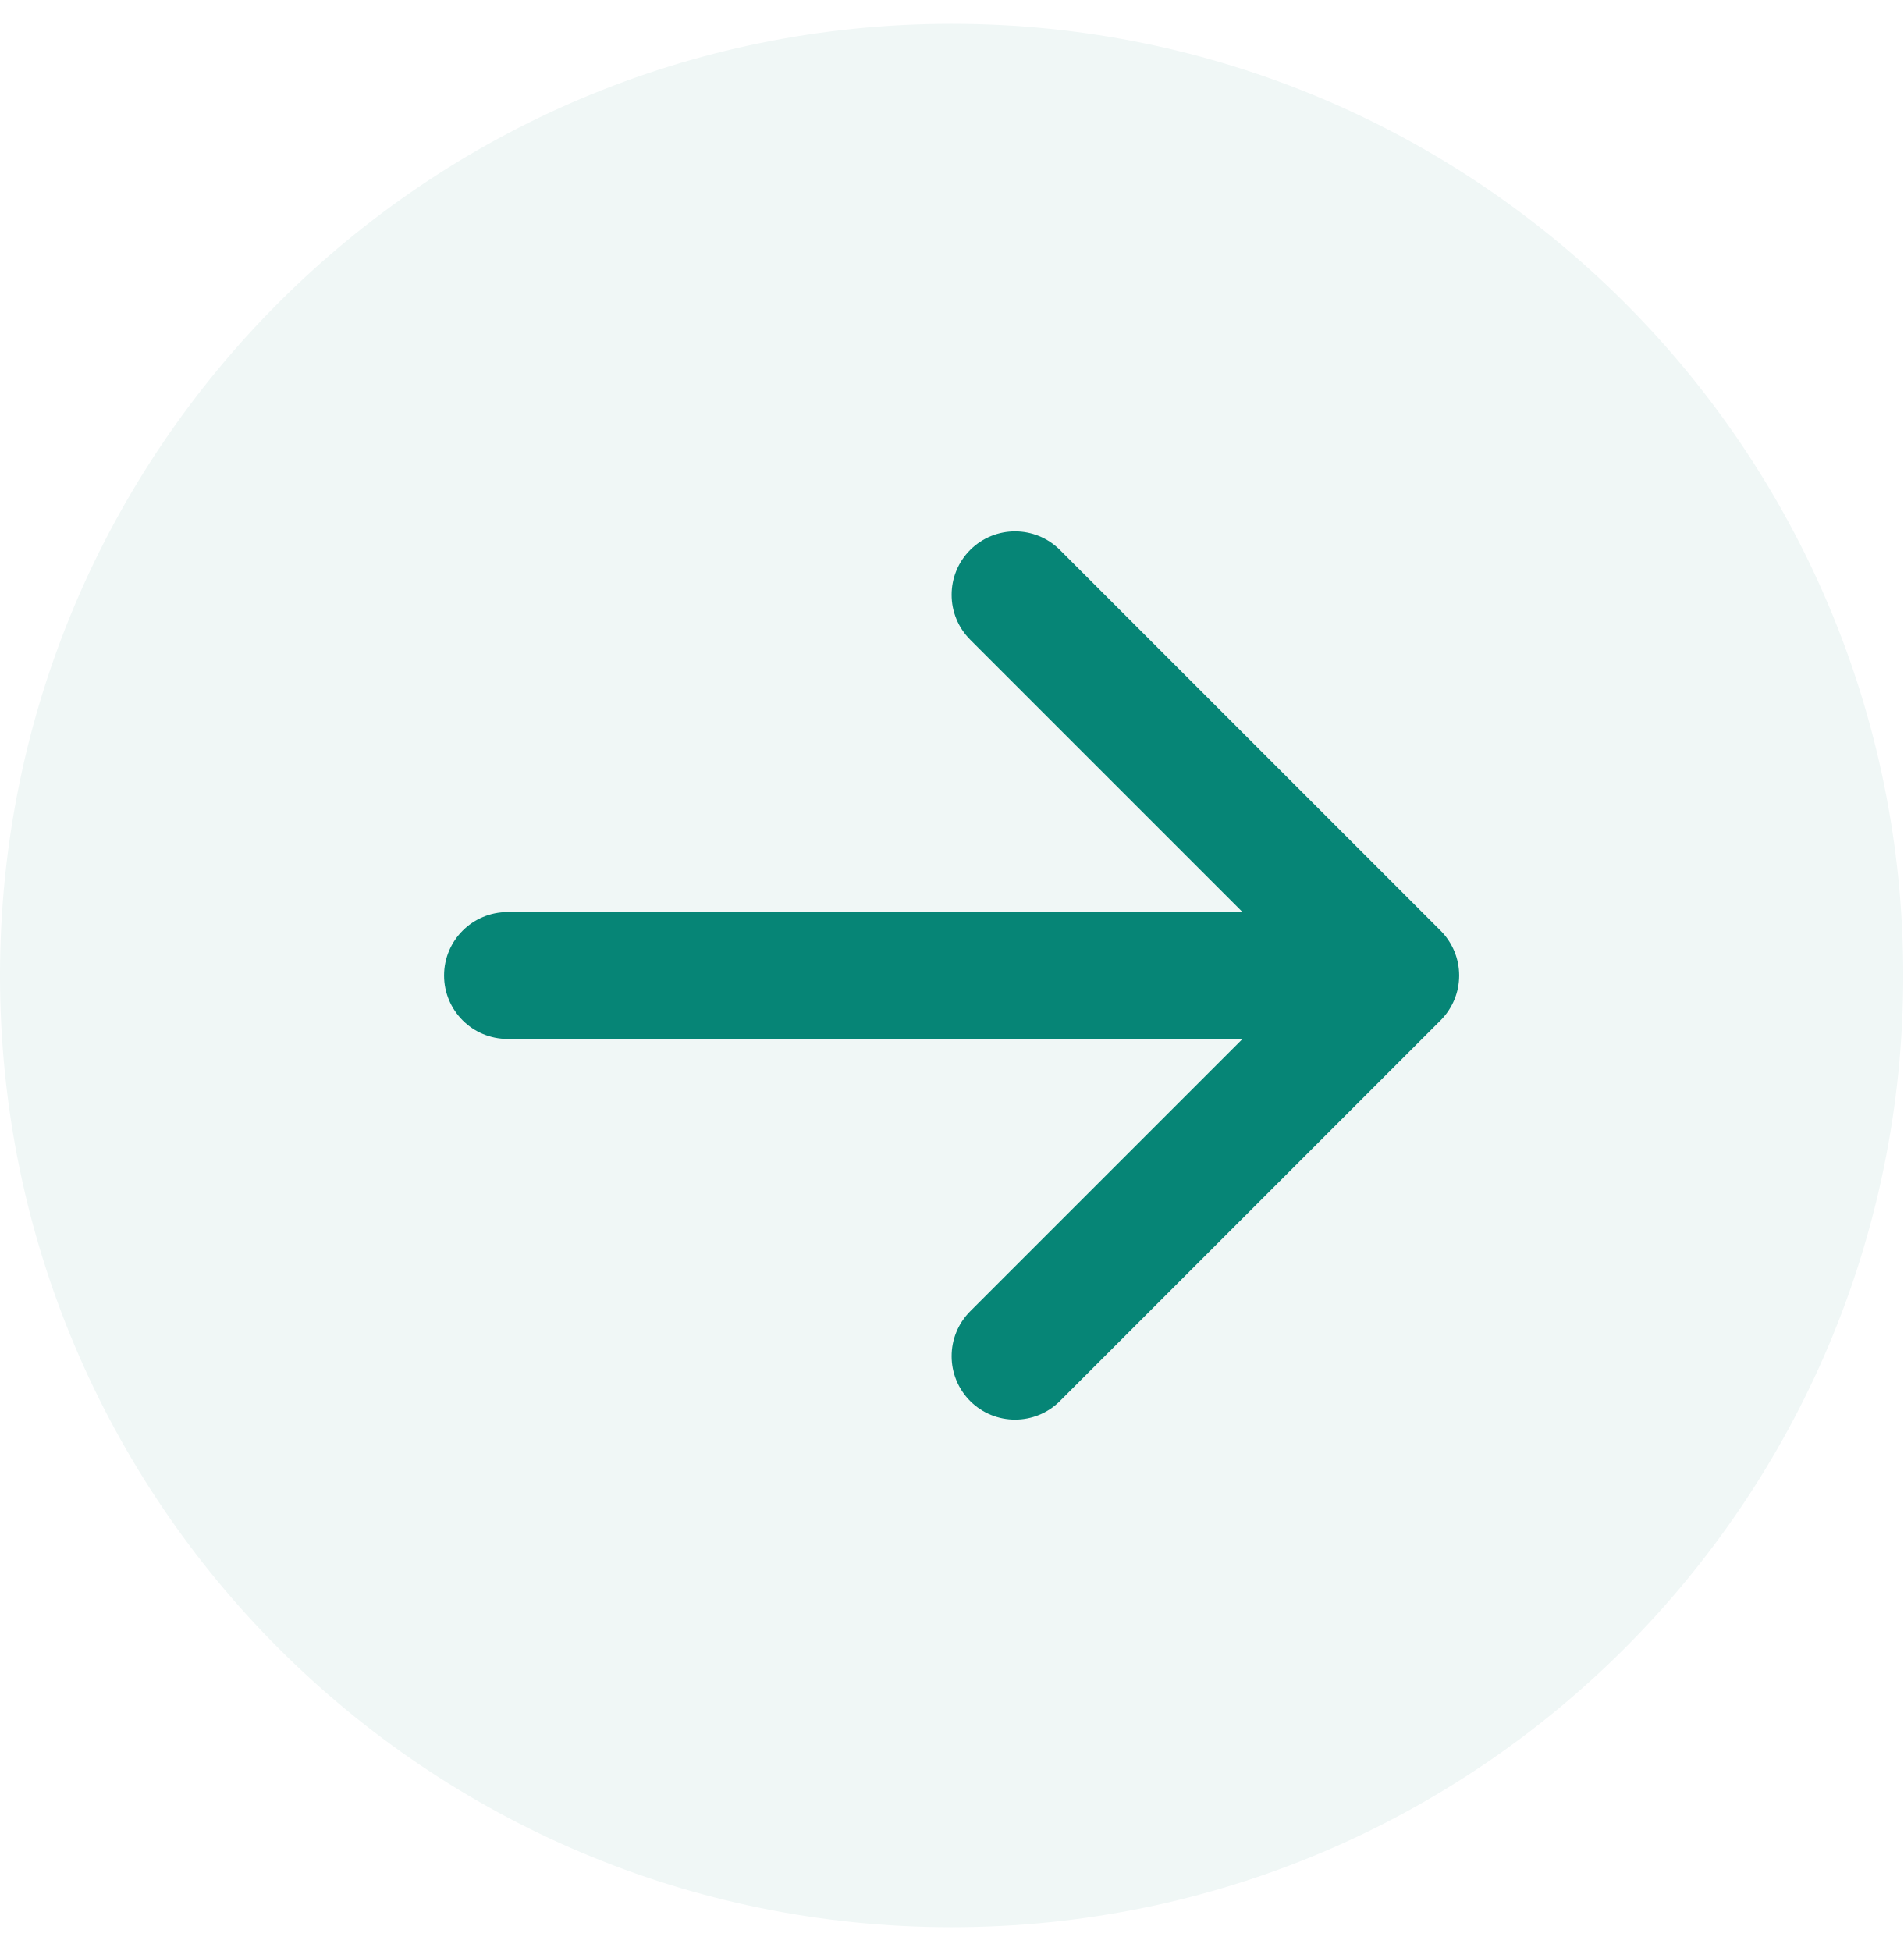
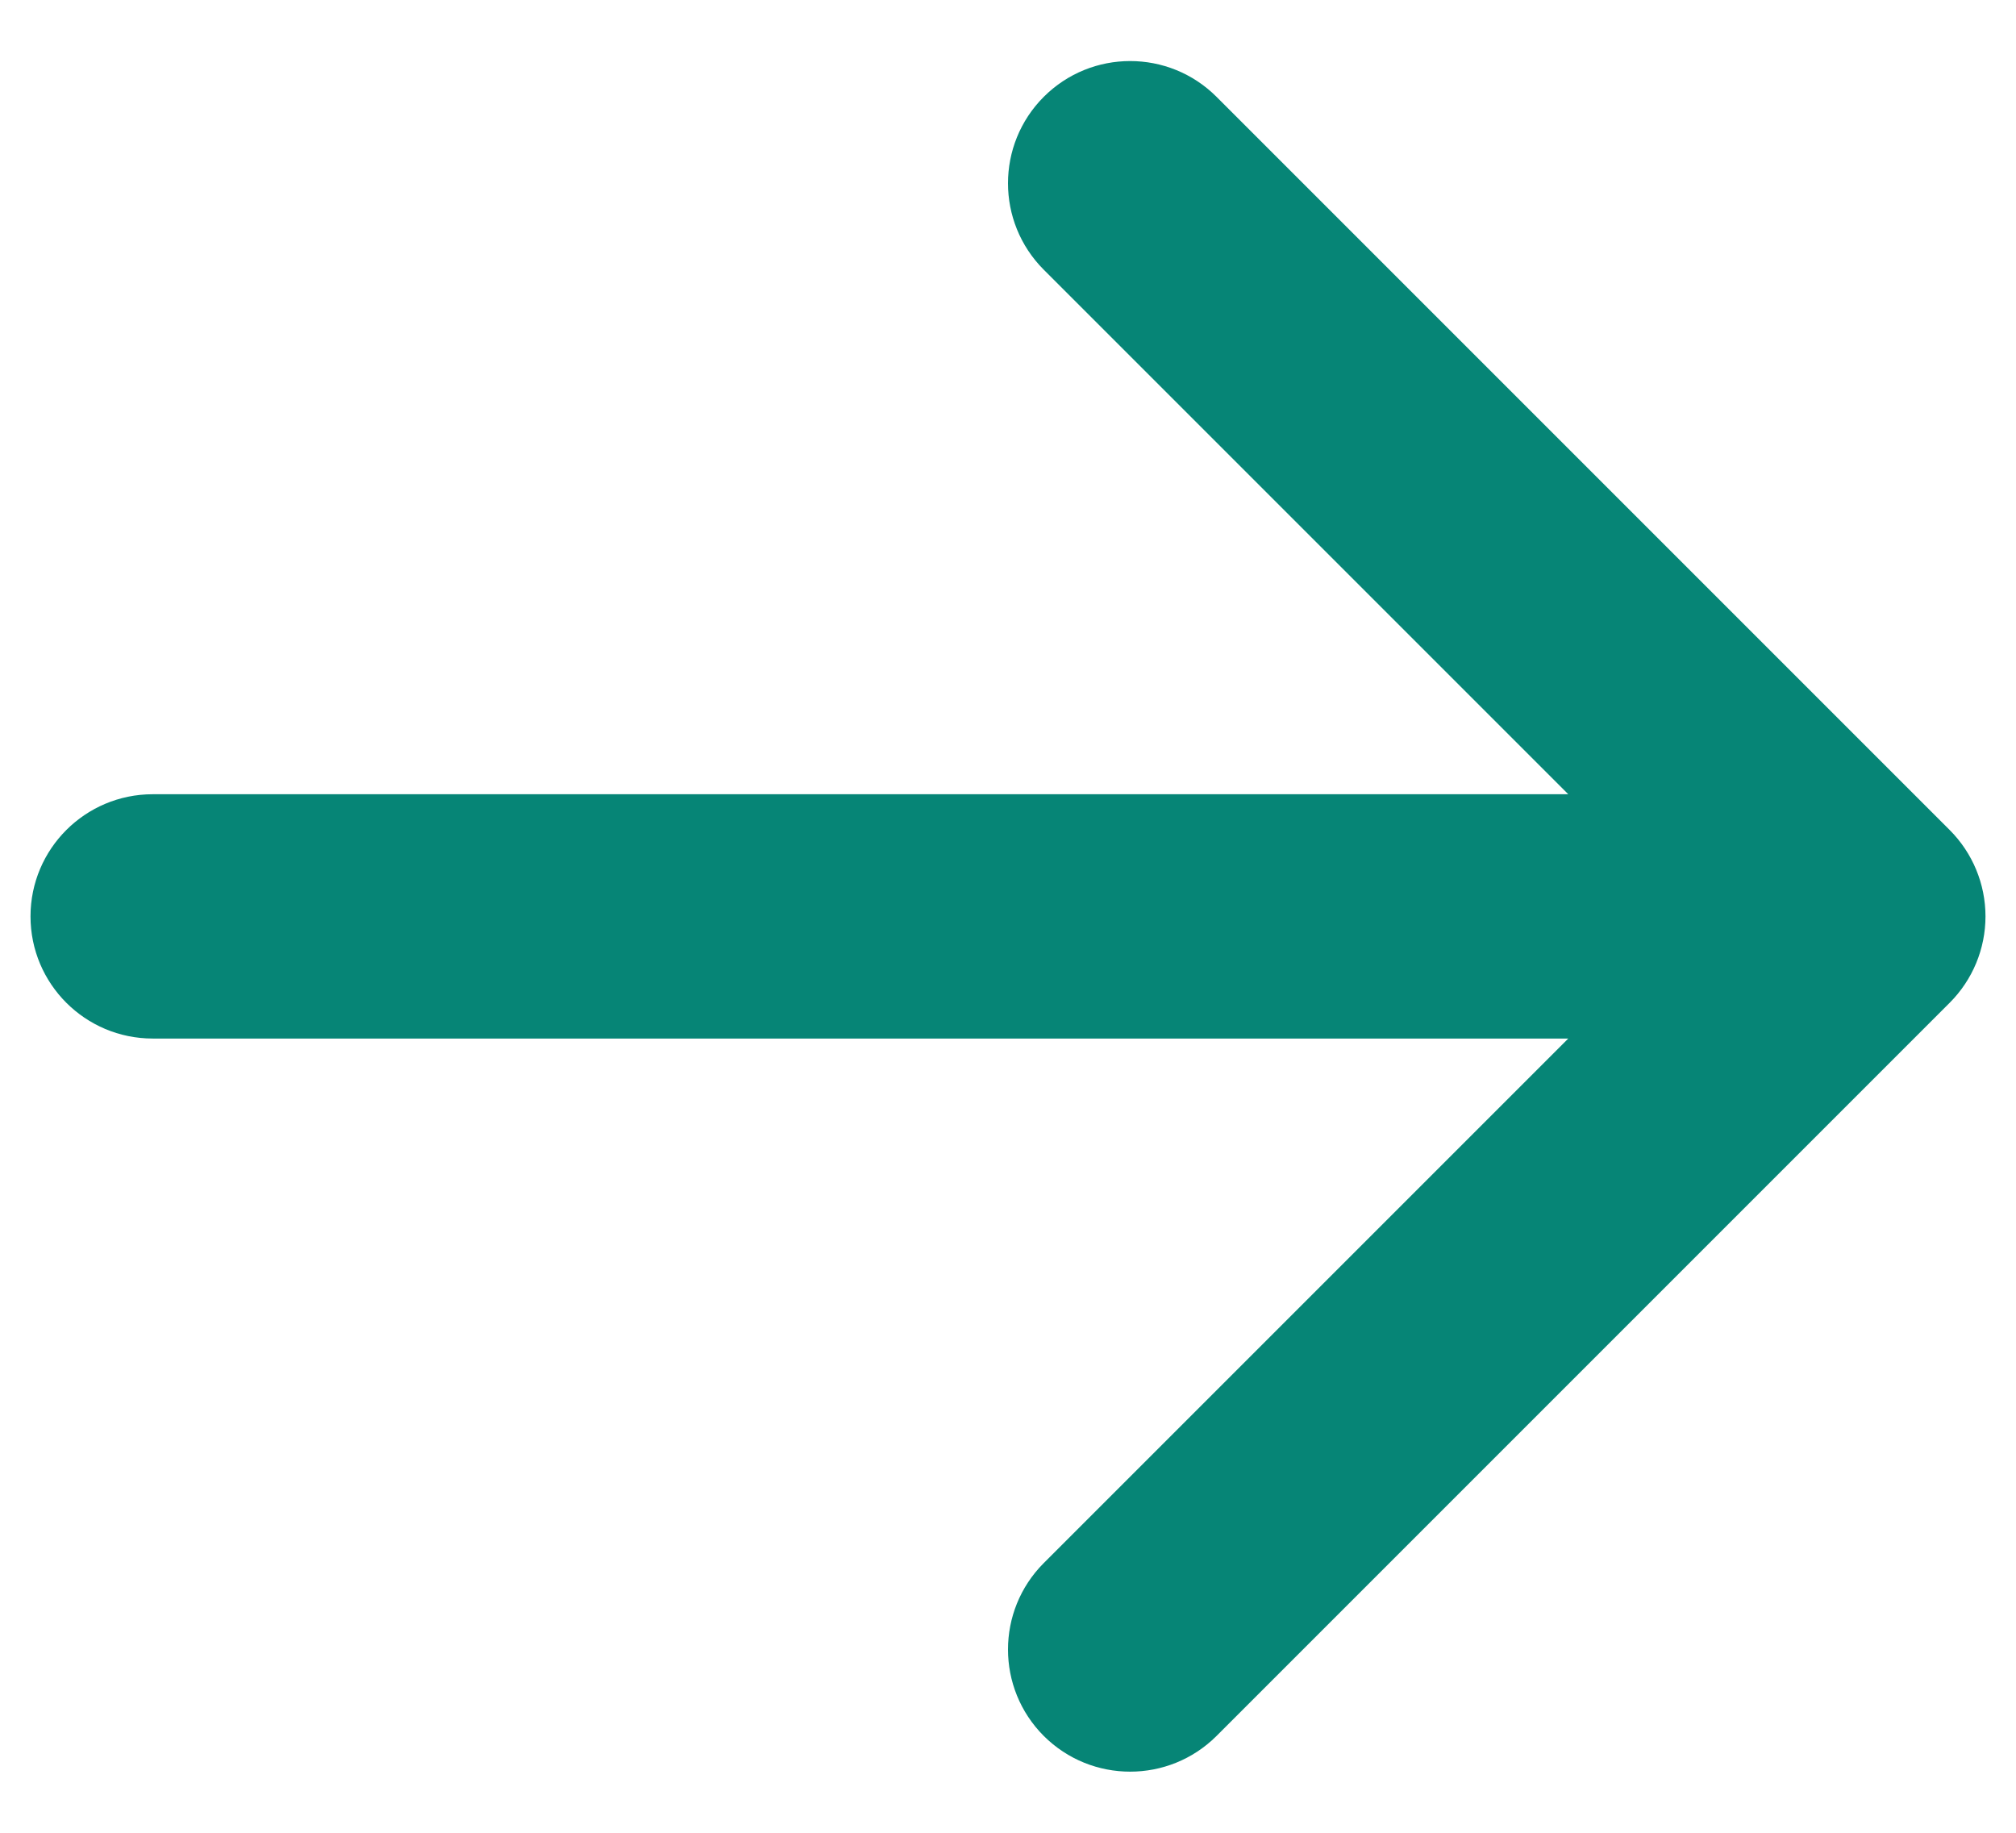
- <svg xmlns="http://www.w3.org/2000/svg" width="40" height="41" viewBox="0 0 40 41" fill="none">
-   <rect y="0.5" width="40" height="40" rx="20" fill="#F0F7F6" />
-   <path fill-rule="evenodd" clip-rule="evenodd" d="M20.39 11.557C20.911 11.037 21.755 11.037 22.276 11.557L30.276 19.557C30.526 19.807 30.667 20.146 30.667 20.5C30.667 20.854 30.526 21.193 30.276 21.443L22.276 29.443C21.755 29.963 20.911 29.963 20.39 29.443C19.87 28.922 19.87 28.078 20.39 27.557L26.114 21.833L10.667 21.833C9.93 21.833 9.333 21.236 9.333 20.5C9.333 19.764 9.93 19.167 10.667 19.167H26.114L20.39 13.443C19.87 12.922 19.87 12.078 20.39 11.557Z" fill="#068576" />
+ <svg xmlns="http://www.w3.org/2000/svg" width="22" height="20" viewBox="0 0 22 20" fill="none">
+   <path fill-rule="evenodd" clip-rule="evenodd" d="M11.39 1.057C11.911 0.536 12.755 0.536 13.276 1.057L21.276 9.057C21.526 9.307 21.667 9.646 21.667 10C21.667 10.354 21.526 10.693 21.276 10.943L13.276 18.943C12.755 19.463 11.911 19.463 11.39 18.943C10.87 18.422 10.87 17.578 11.39 17.057L17.114 11.333L1.667 11.333C0.93 11.333 0.333 10.736 0.333 10C0.333 9.264 0.93 8.667 1.667 8.667H17.114L11.39 2.943C10.87 2.422 10.87 1.578 11.39 1.057Z" fill="#068576" />
</svg>
